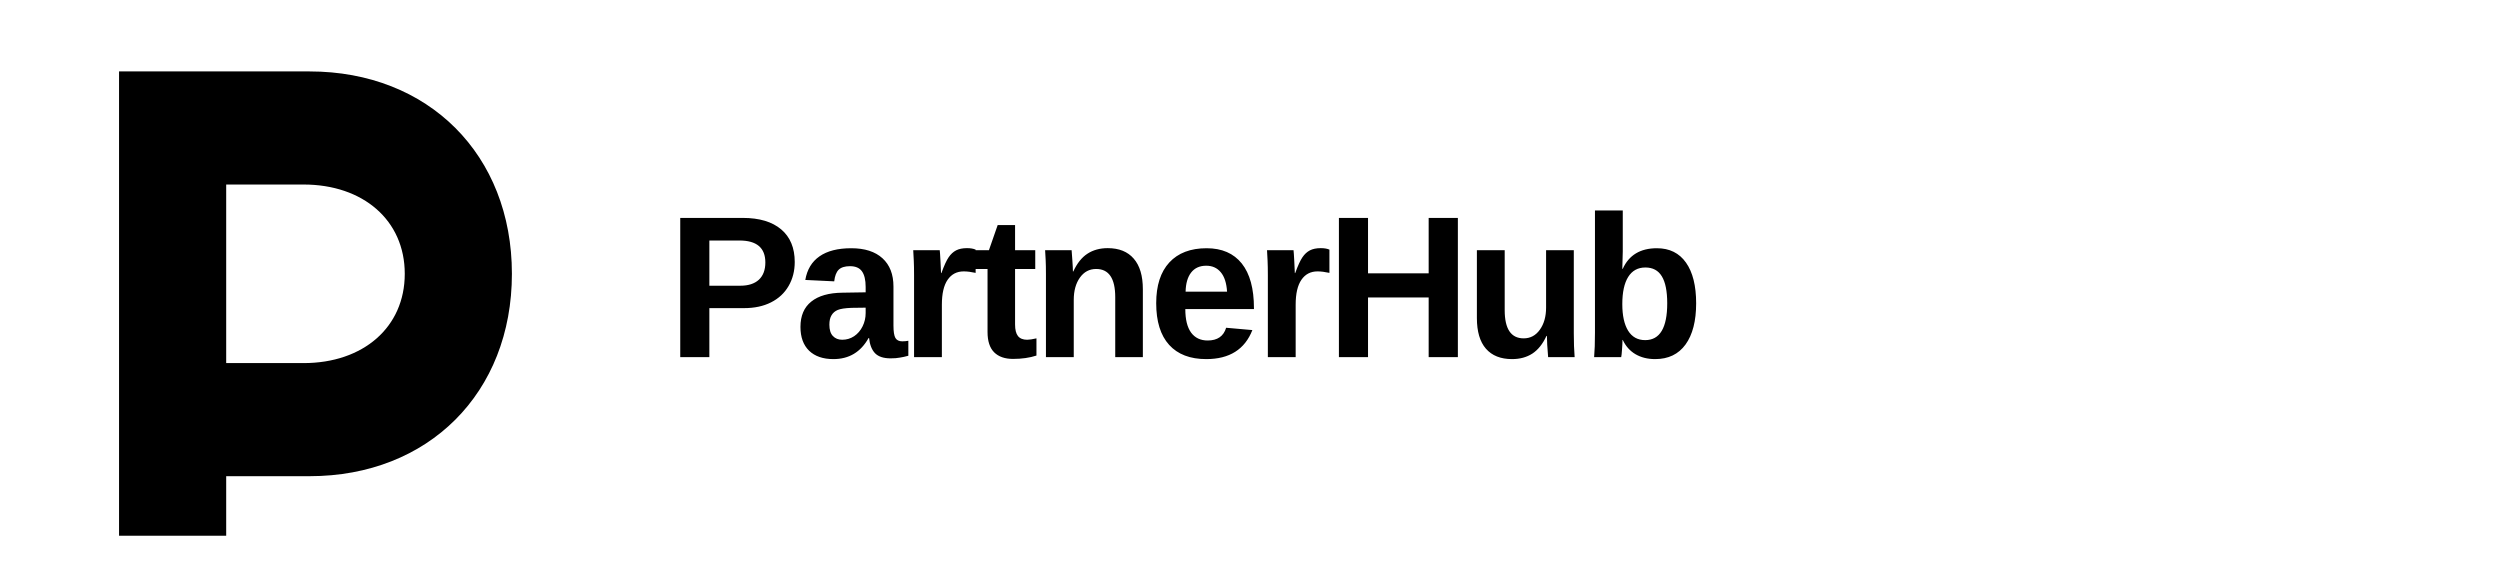
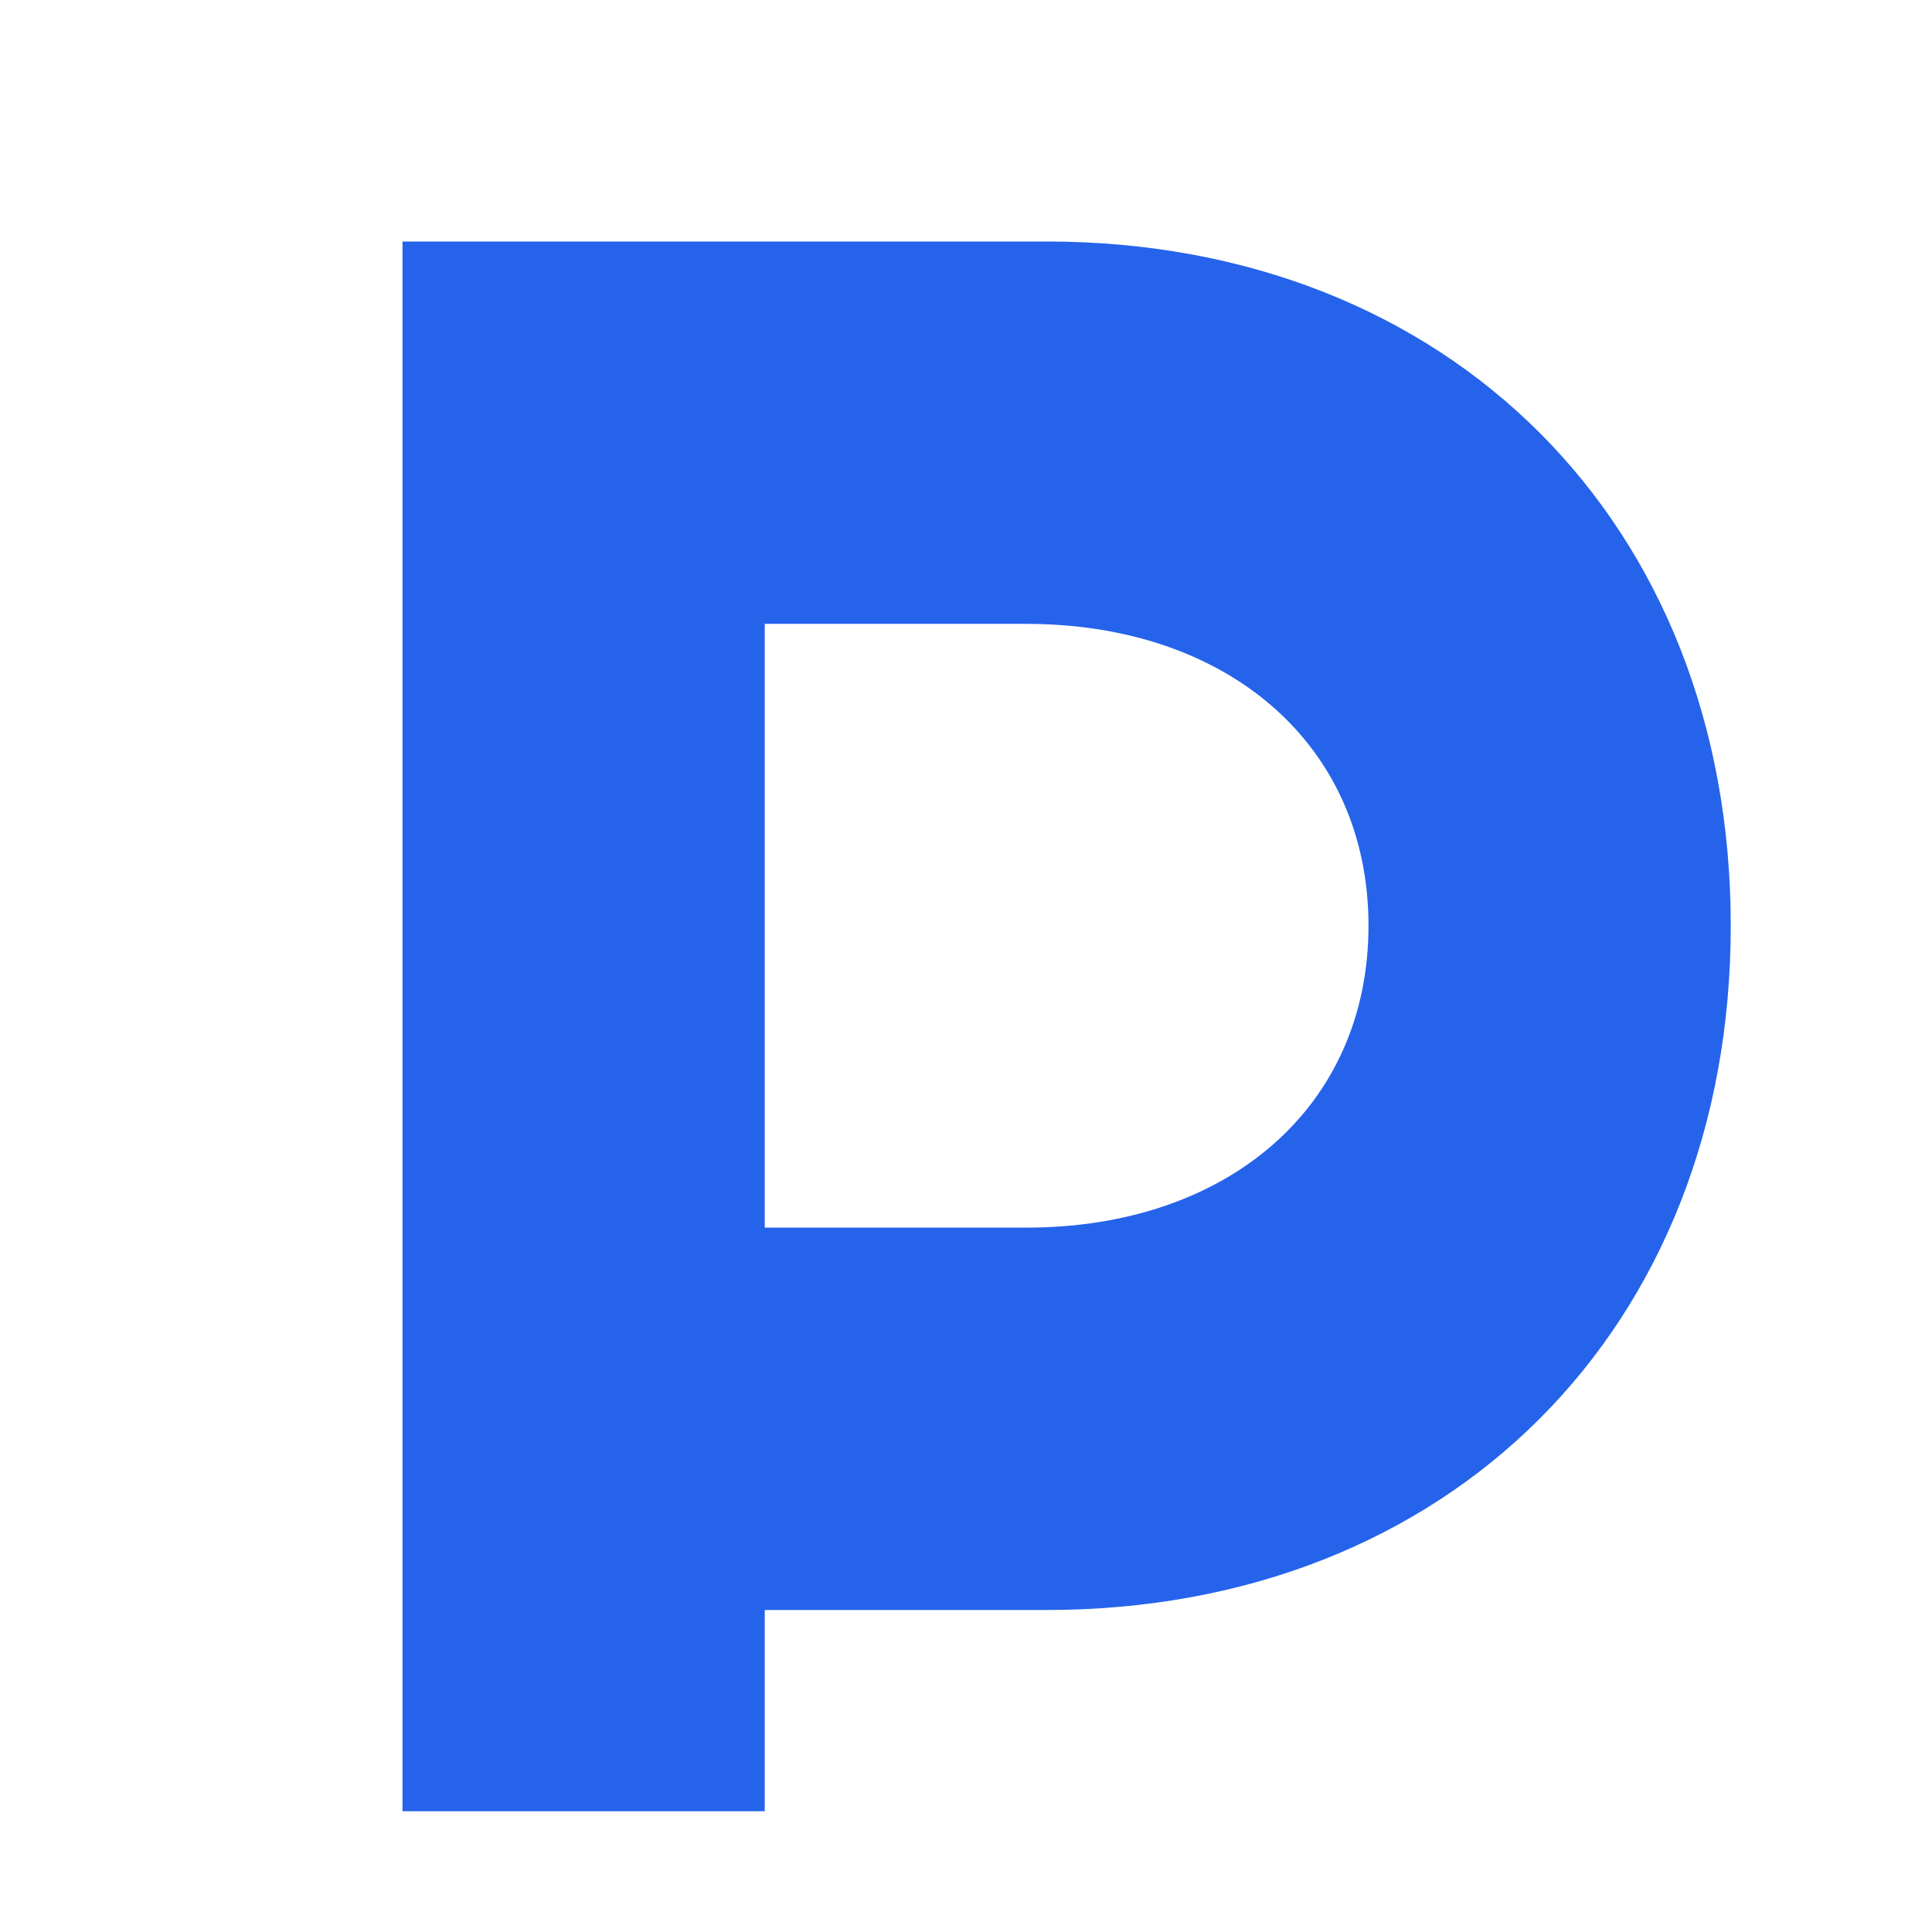
- <svg xmlns="http://www.w3.org/2000/svg" width="420" height="96" viewBox="0 0 420 96" fill="none">
+ <svg xmlns="http://www.w3.org/2000/svg" width="96" height="96" viewBox="0 0 96 96" fill="none" color="#2563EB">
  <path fill="currentColor" fill-rule="evenodd" d="M20 12h32c20 0 34 14 34 34S72 80 52 80H38v10H20V12Zm18 19v30h13c10 0 17-6 17-15s-7-15-17-15H38Z" />
-   <text x="112" y="60" fill="currentColor" font-family="Arial, Helvetica, sans-serif" font-size="34" font-weight="700" letter-spacing="-1.2">PartnerHub</text>
</svg>
